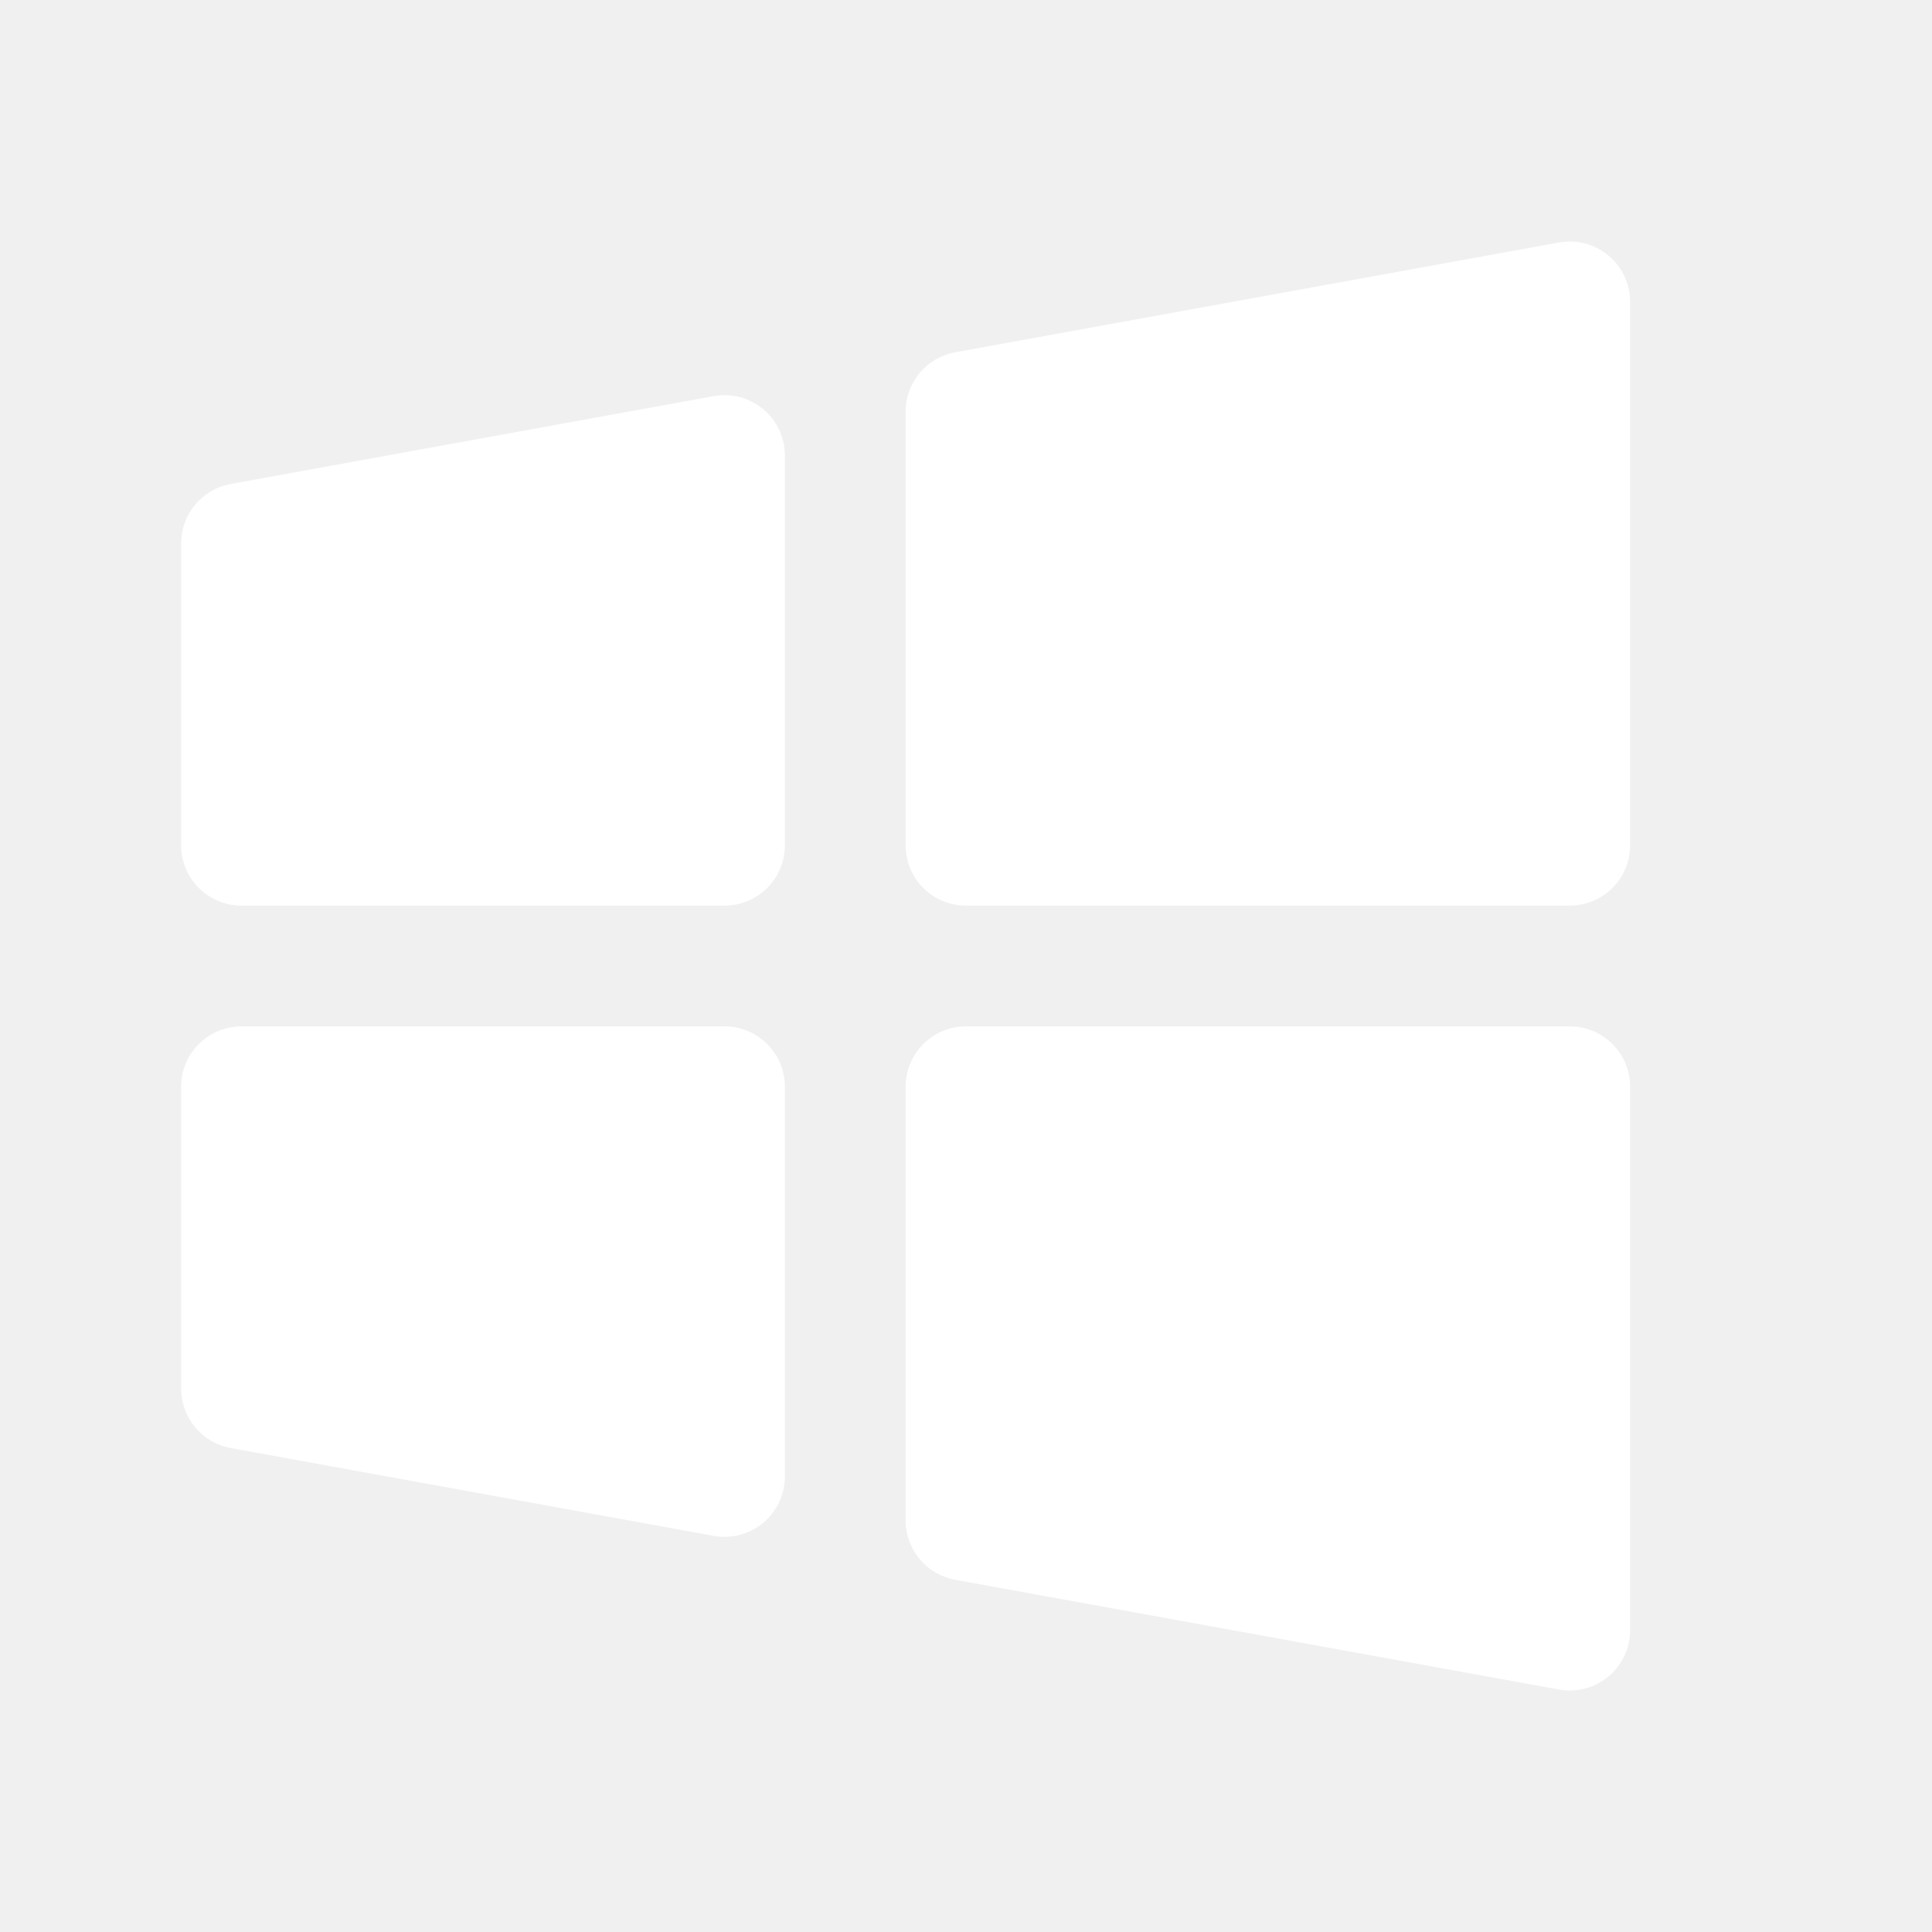
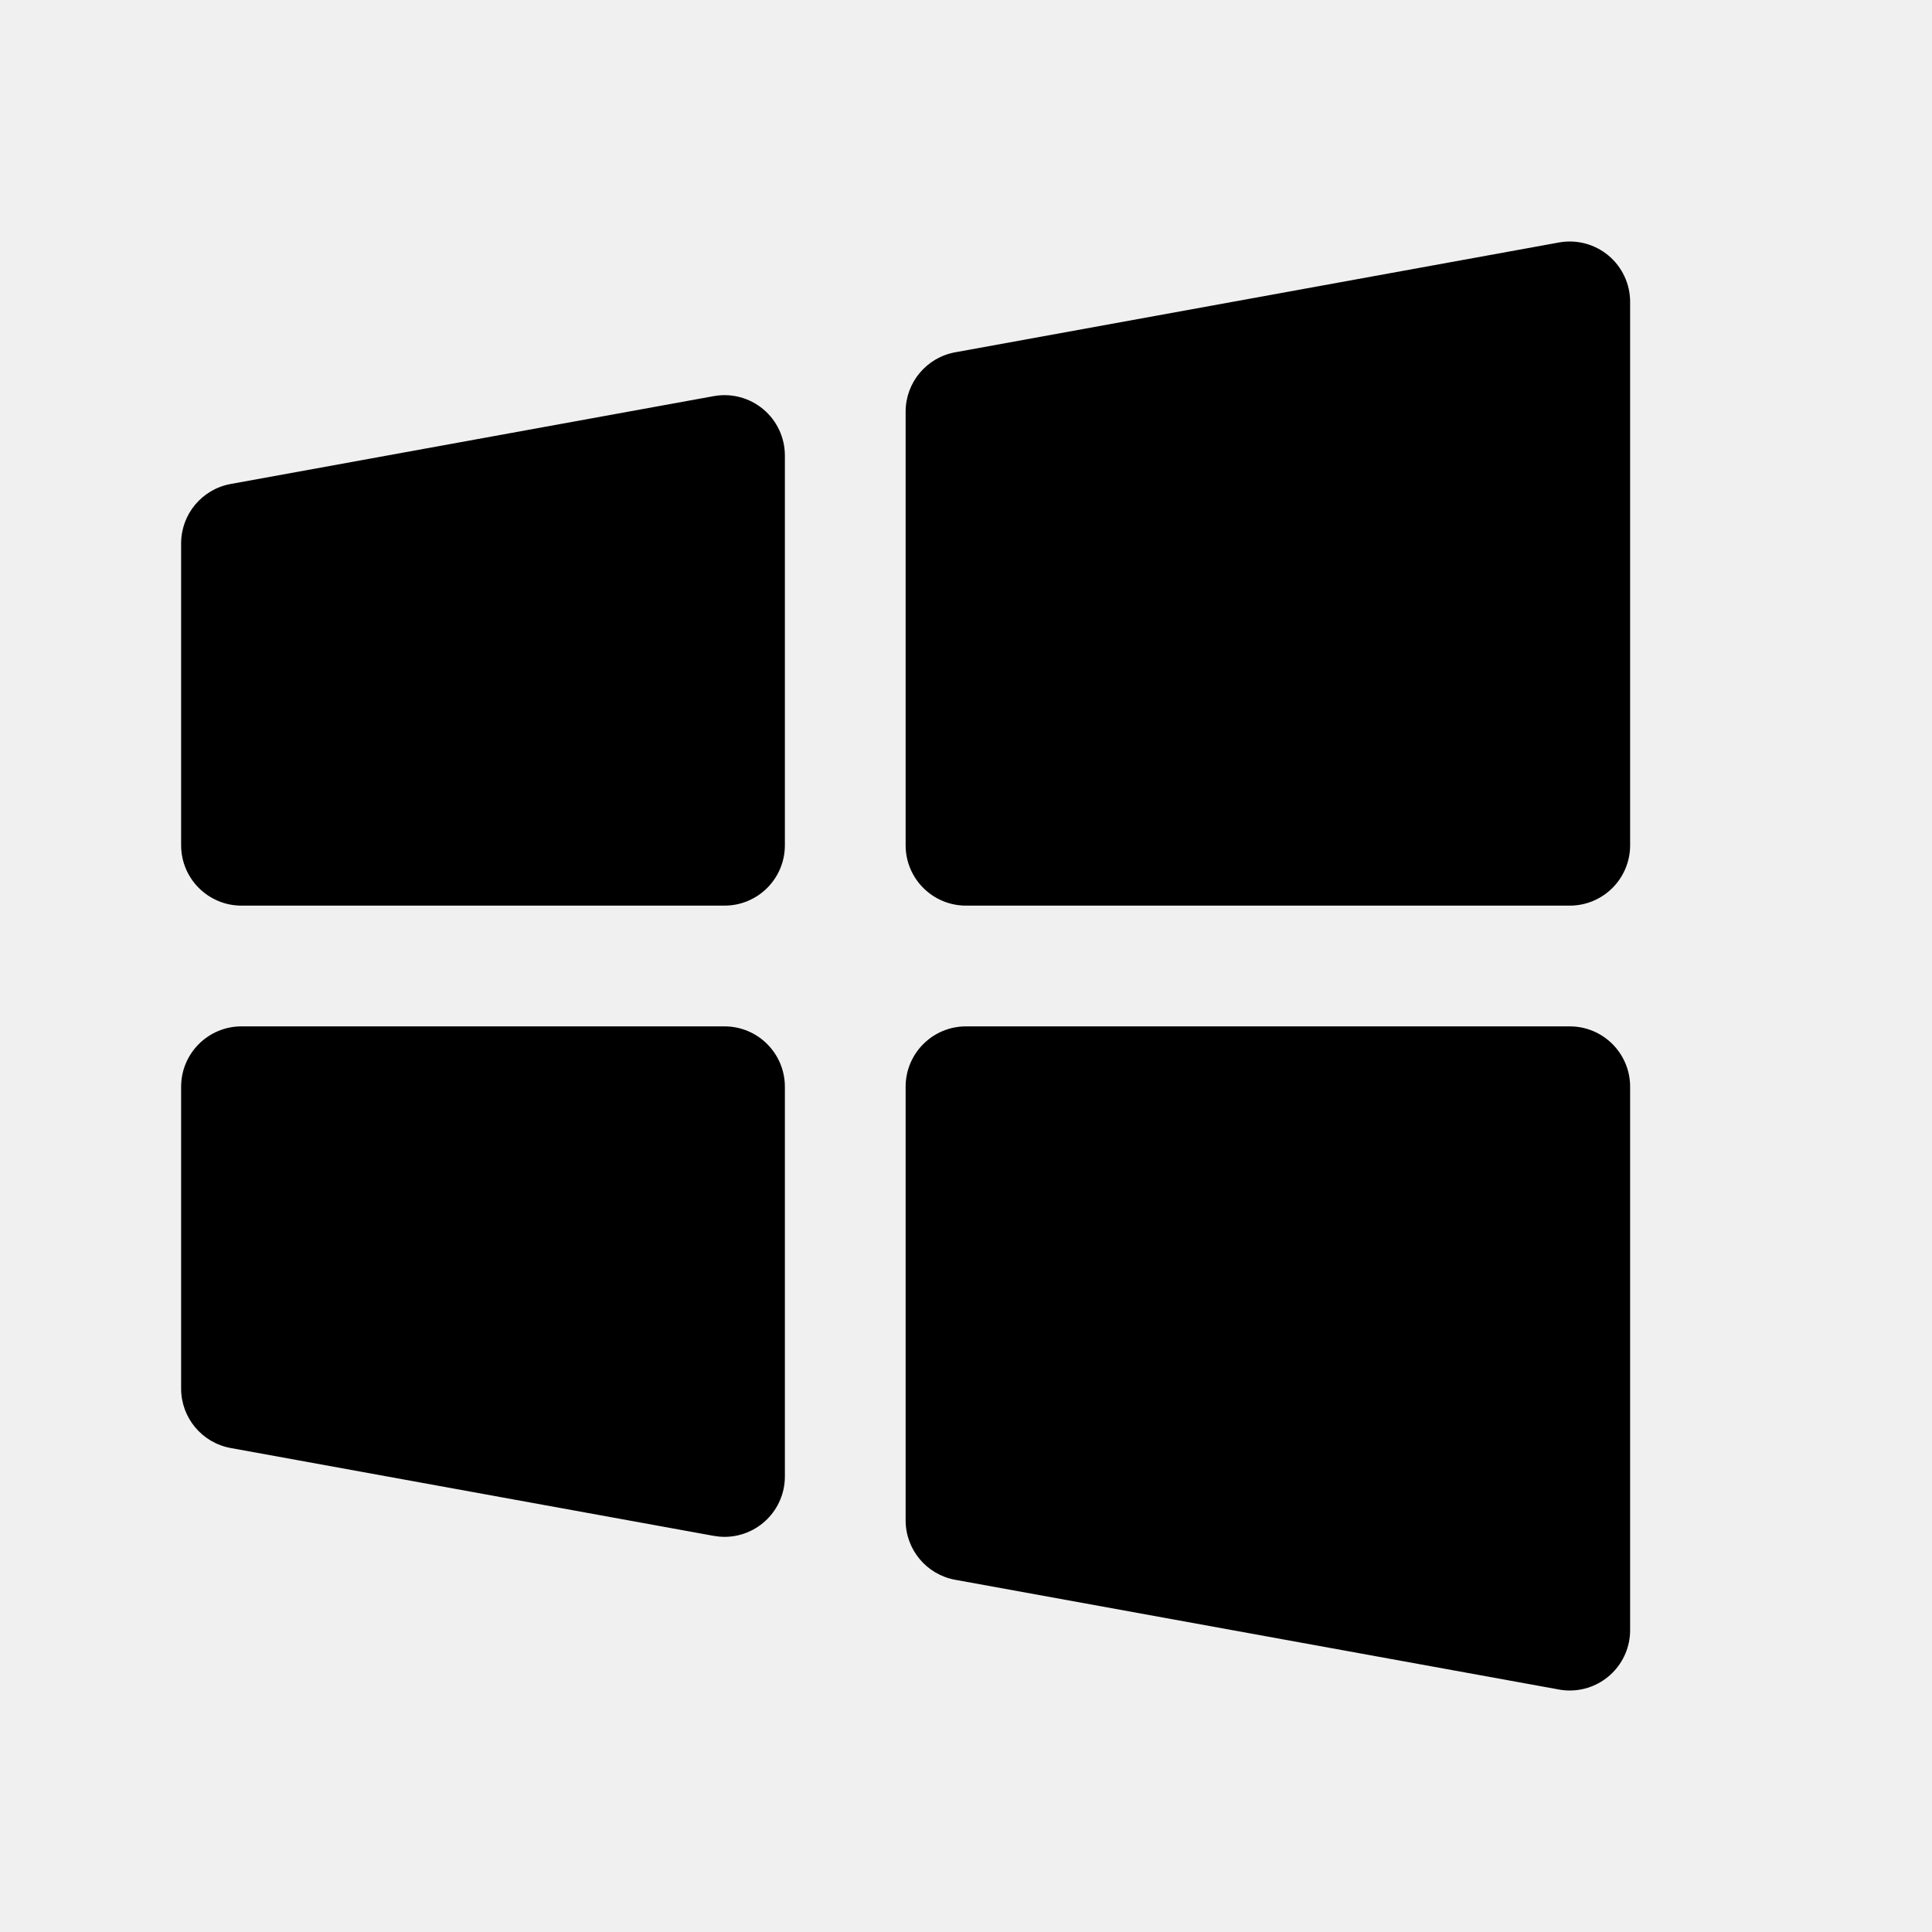
- <svg xmlns="http://www.w3.org/2000/svg" viewBox="0 0 256 256" fill="#fff">
+ <svg xmlns="http://www.w3.org/2000/svg" viewBox="0 0 256 256" fill="currentColor">
  <path d="M104,144v51.64a8,8,0,0,1-8,8,8.54,8.54,0,0,1-1.43-.13l-64-11.64A8,8,0,0,1,24,184V144a8,8,0,0,1,8-8H96A8,8,0,0,1,104,144Zm-2.87-89.78a8,8,0,0,0-6.56-1.73l-64,11.64A8,8,0,0,0,24,72v40a8,8,0,0,0,8,8H96a8,8,0,0,0,8-8V60.36A8,8,0,0,0,101.13,54.22ZM208,136H128a8,8,0,0,0-8,8v57.45a8,8,0,0,0,6.57,7.88l80,14.54A7.61,7.61,0,0,0,208,224a8,8,0,0,0,8-8V144A8,8,0,0,0,208,136Zm5.13-102.14a8,8,0,0,0-6.56-1.73l-80,14.55A8,8,0,0,0,120,54.55V112a8,8,0,0,0,8,8h80a8,8,0,0,0,8-8V40A8,8,0,0,0,213.13,33.86Z" />
</svg>
